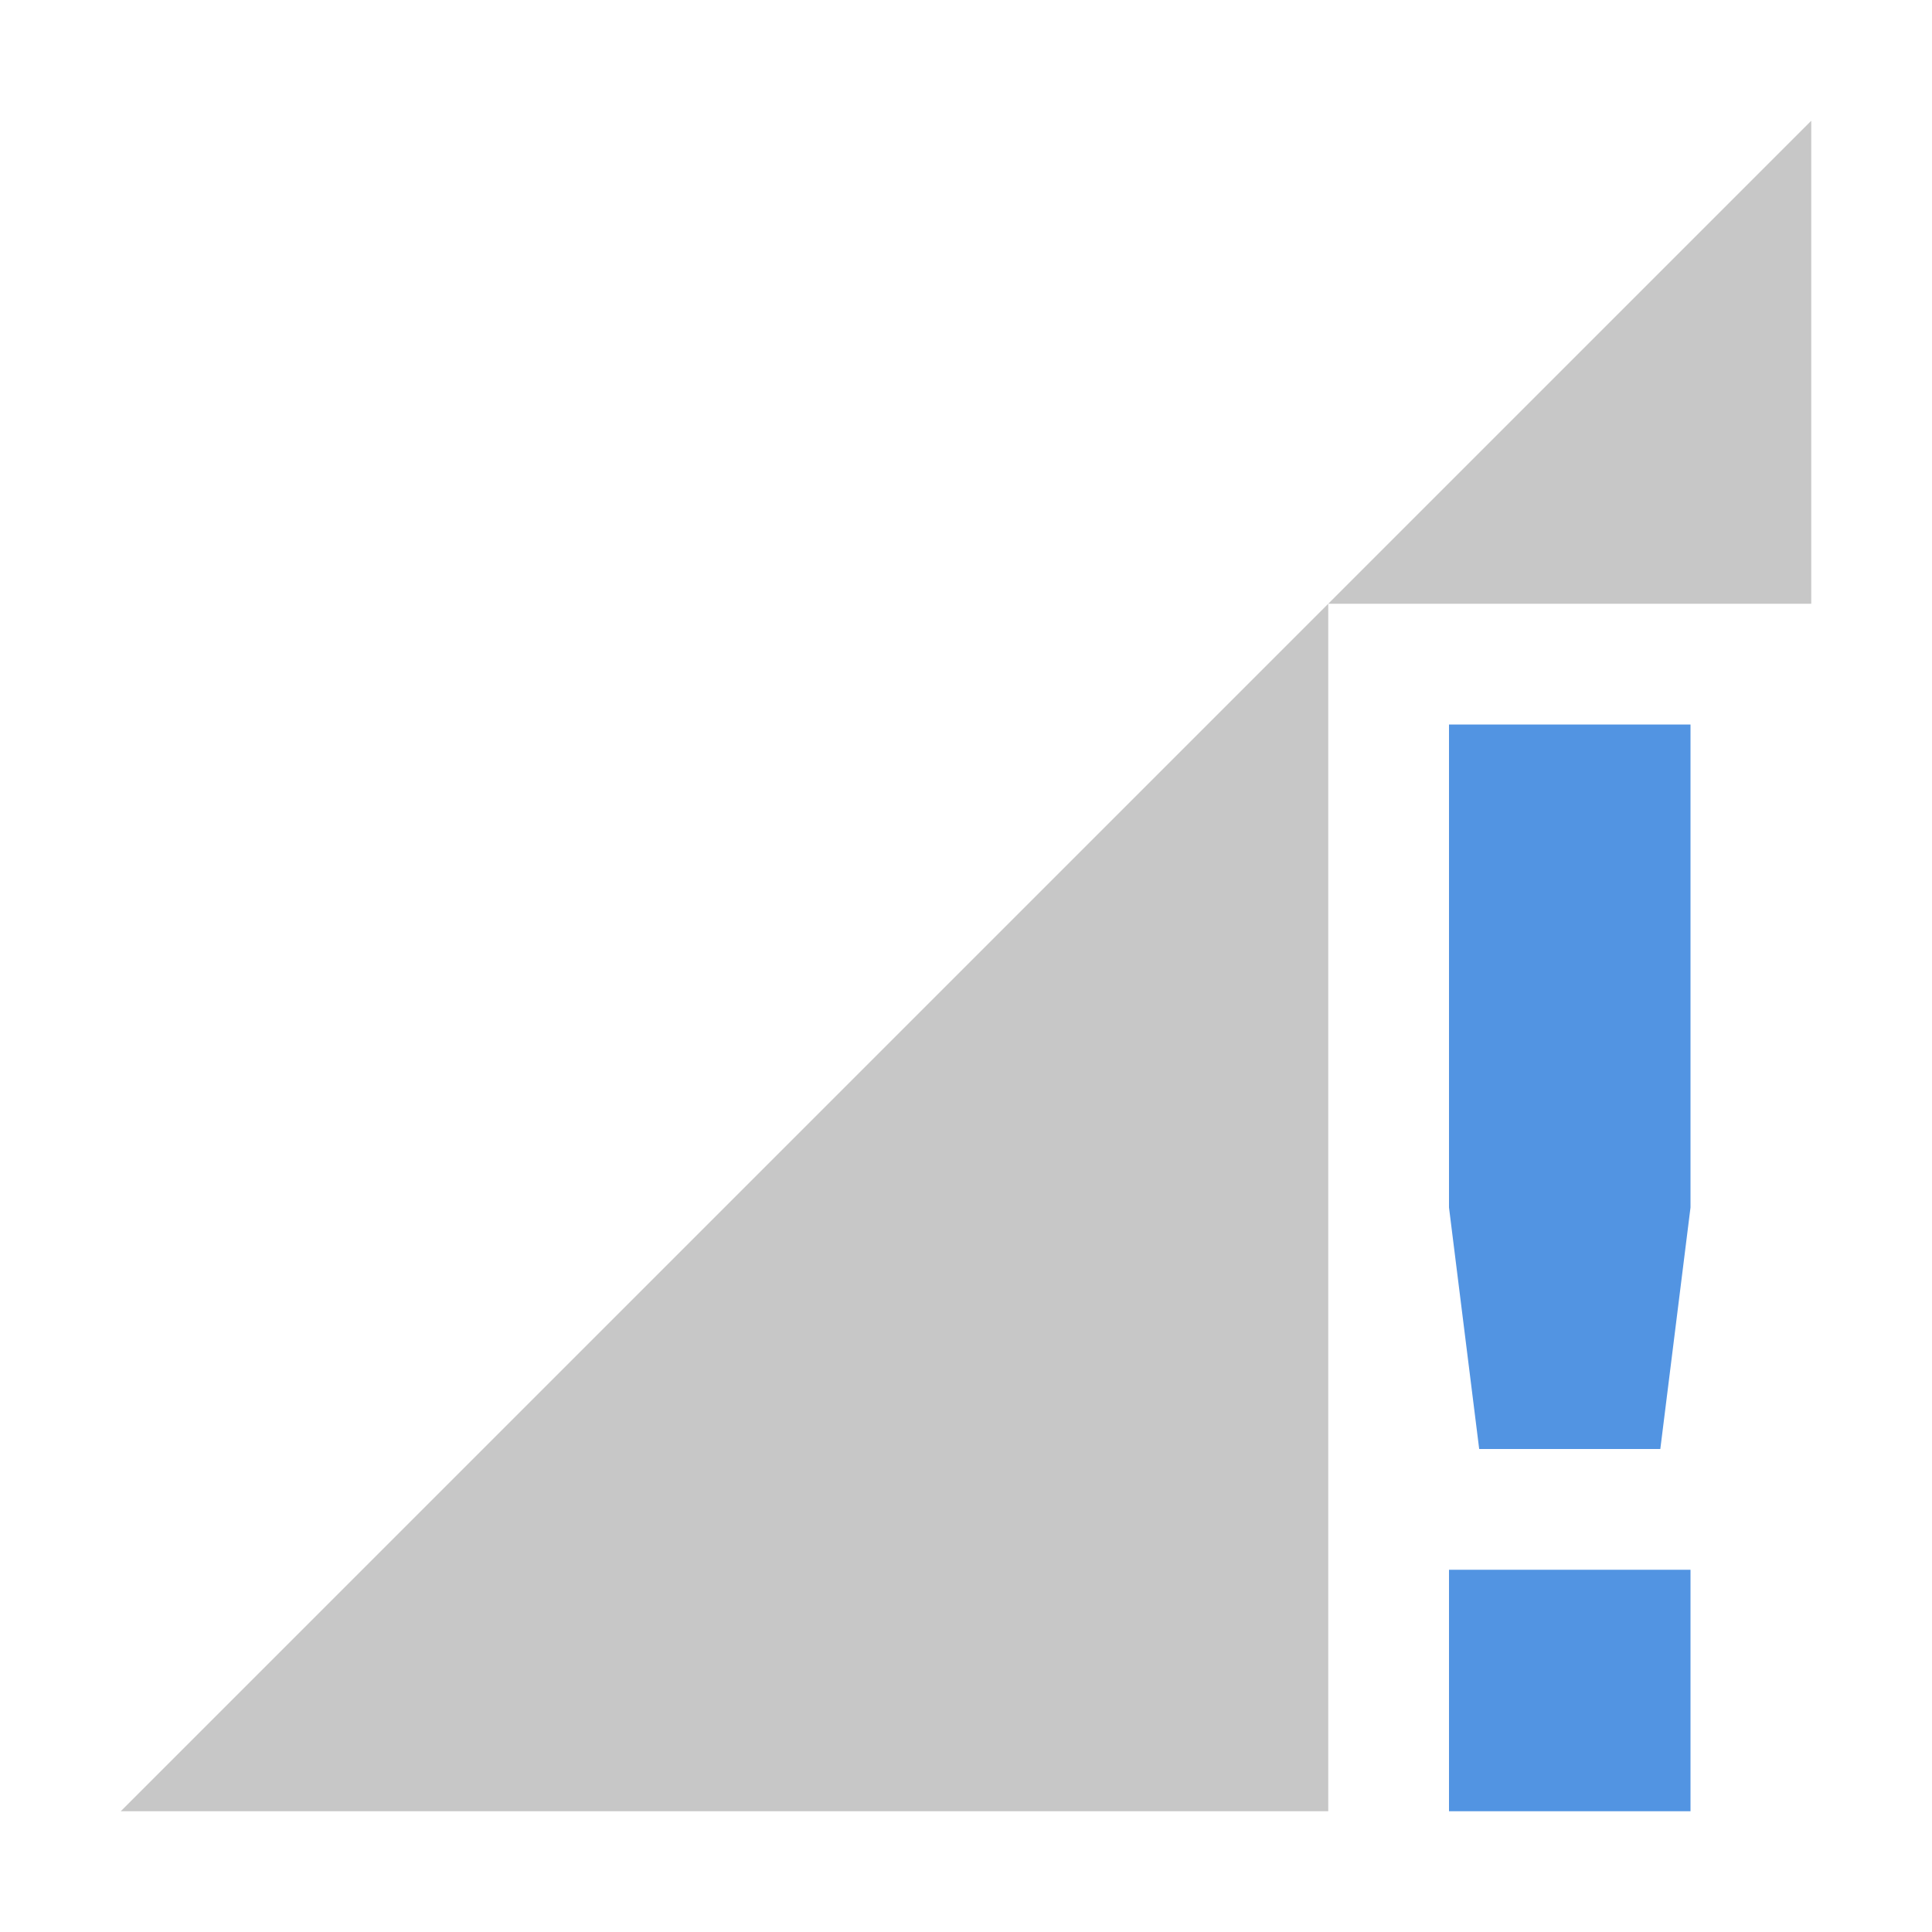
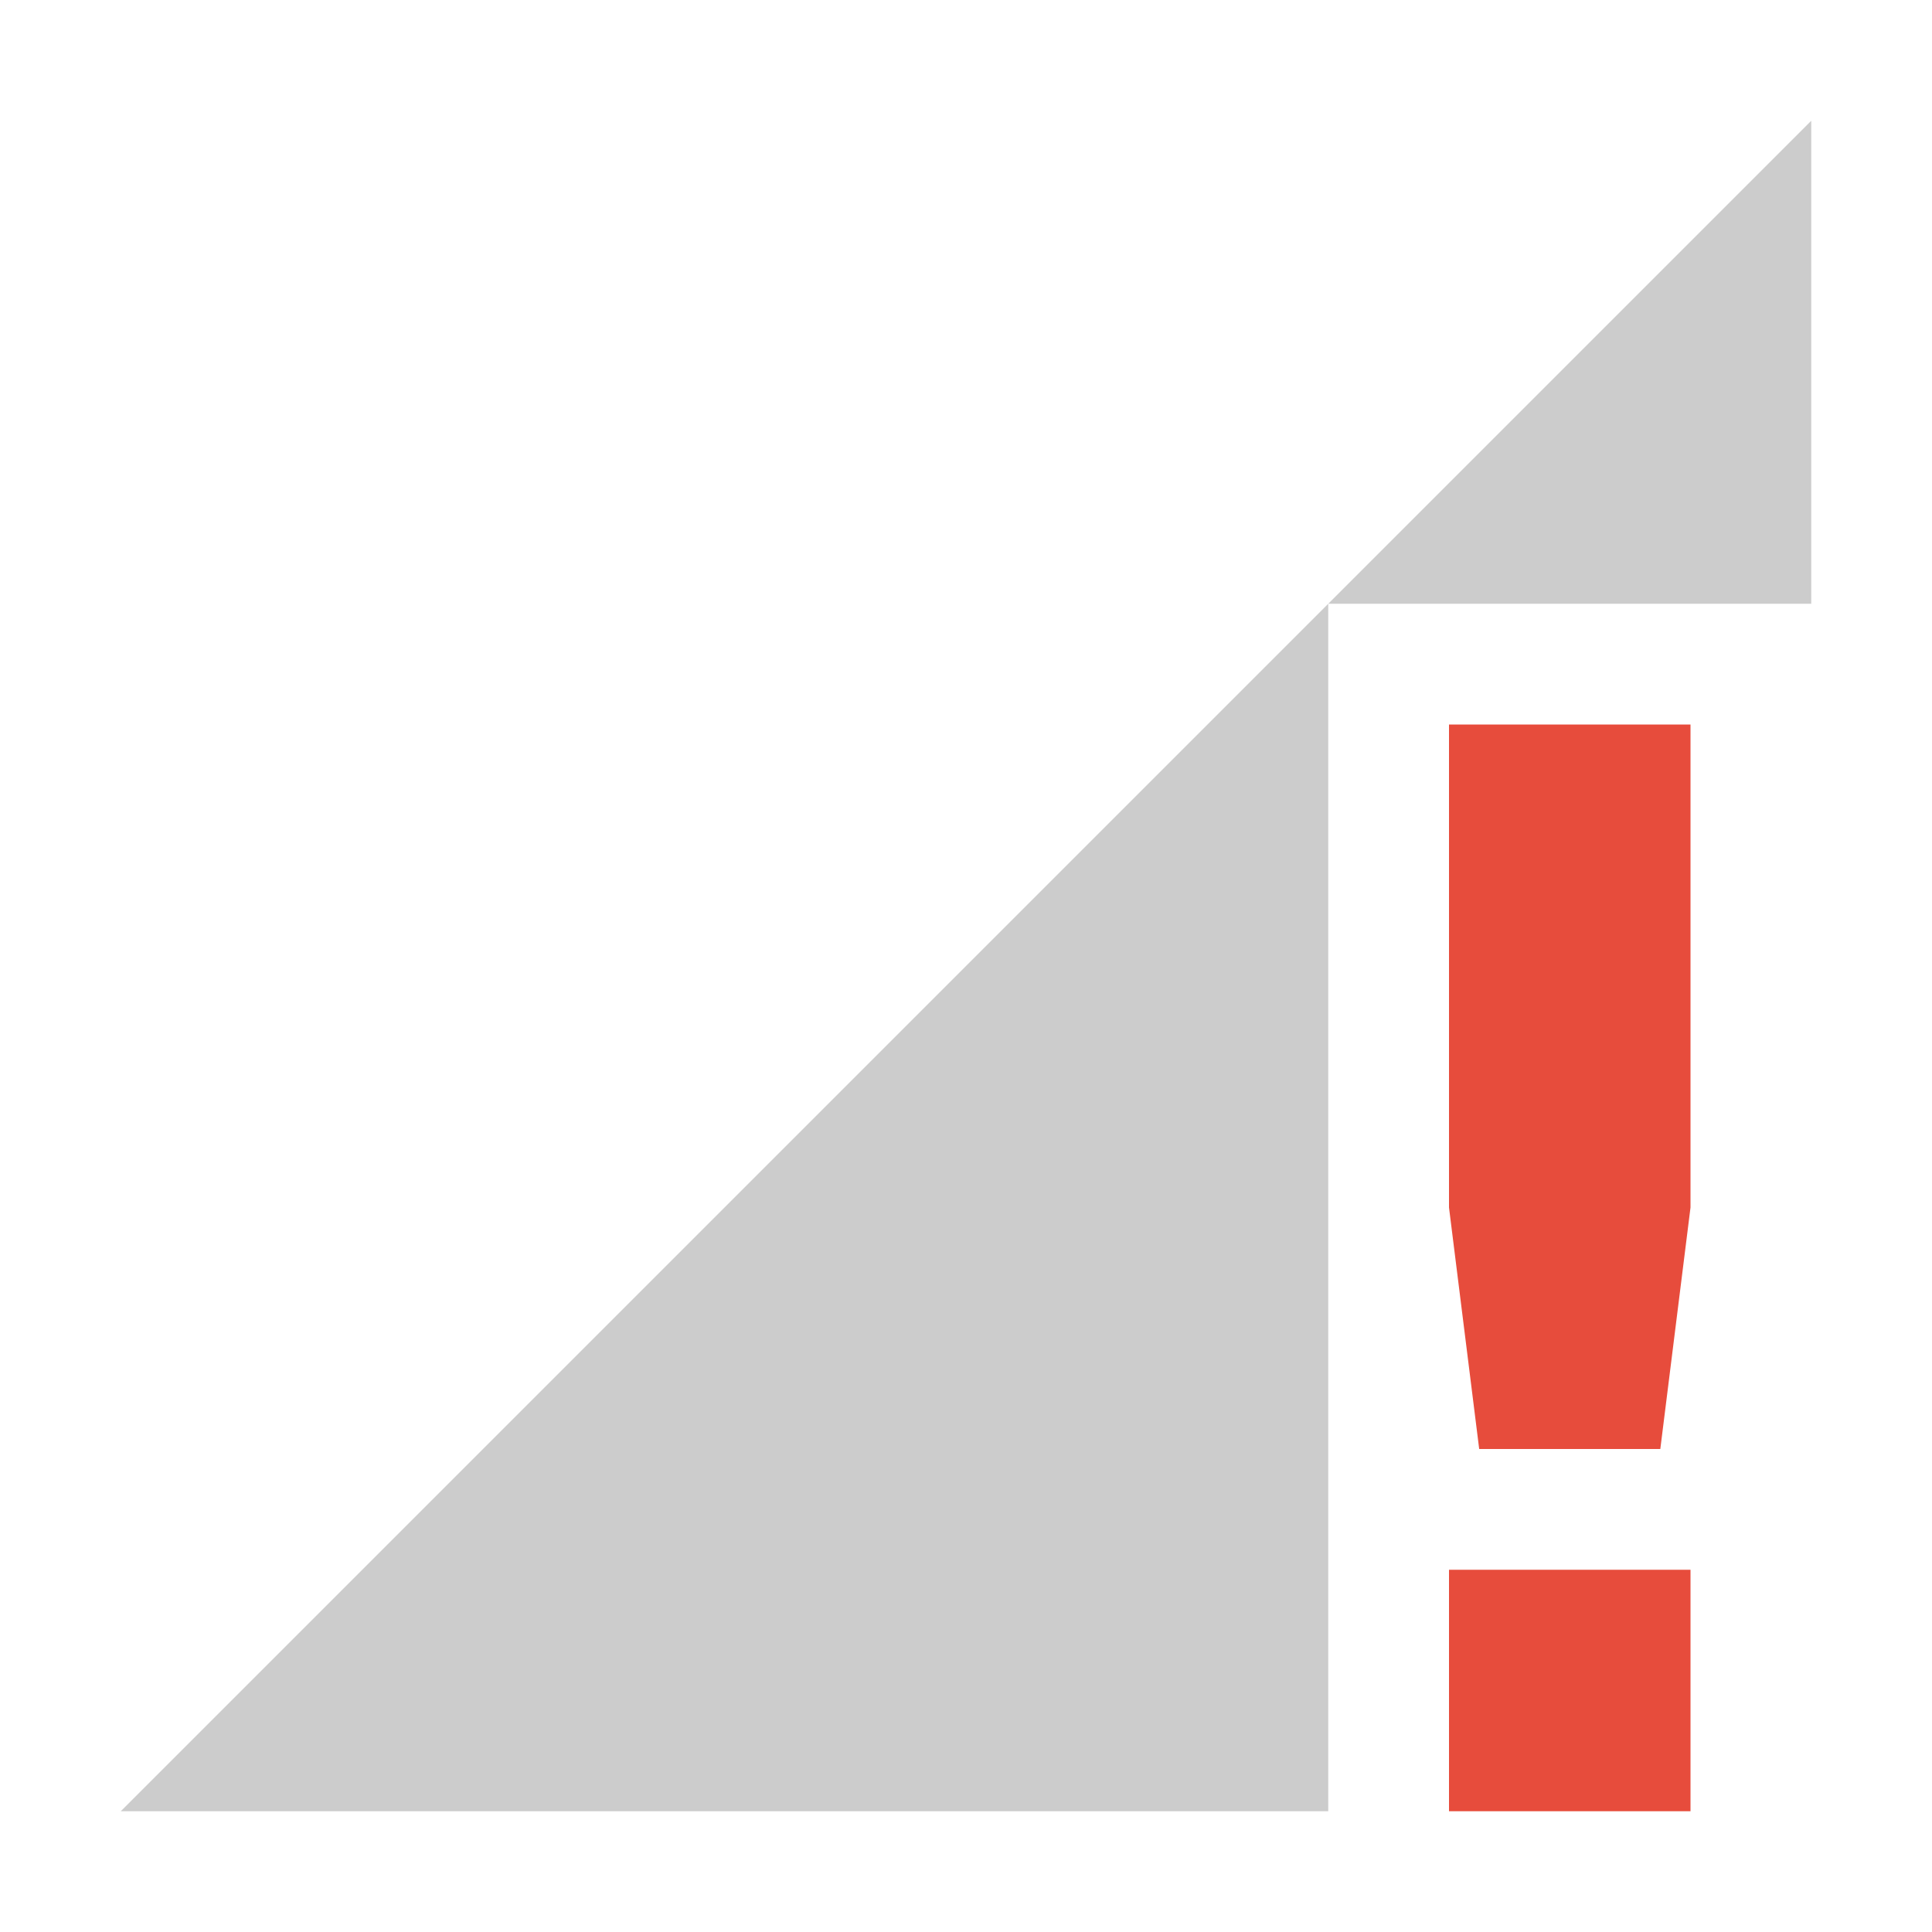
<svg xmlns="http://www.w3.org/2000/svg" width="16" height="16">
-   <path d="M15 1l-4 4h4V1zm-4 4L1 15h10V5z" fill="#444" opacity=".3" />
-   <path class="warning" d="M12 6v4l.25 2h1.5l.25-2V6zm0 7v2h2v-2z" fill="#5294e2" />
+   <path d="M15 1l-4 4h4V1zm-4 4L1 15h10V5z" fill="#555555" opacity=".3" />
+   <path class="warning" d="M12 6v4l.25 2h1.5l.25-2V6zm0 7v2h2v-2z" fill="#e74c3c" />
</svg>
